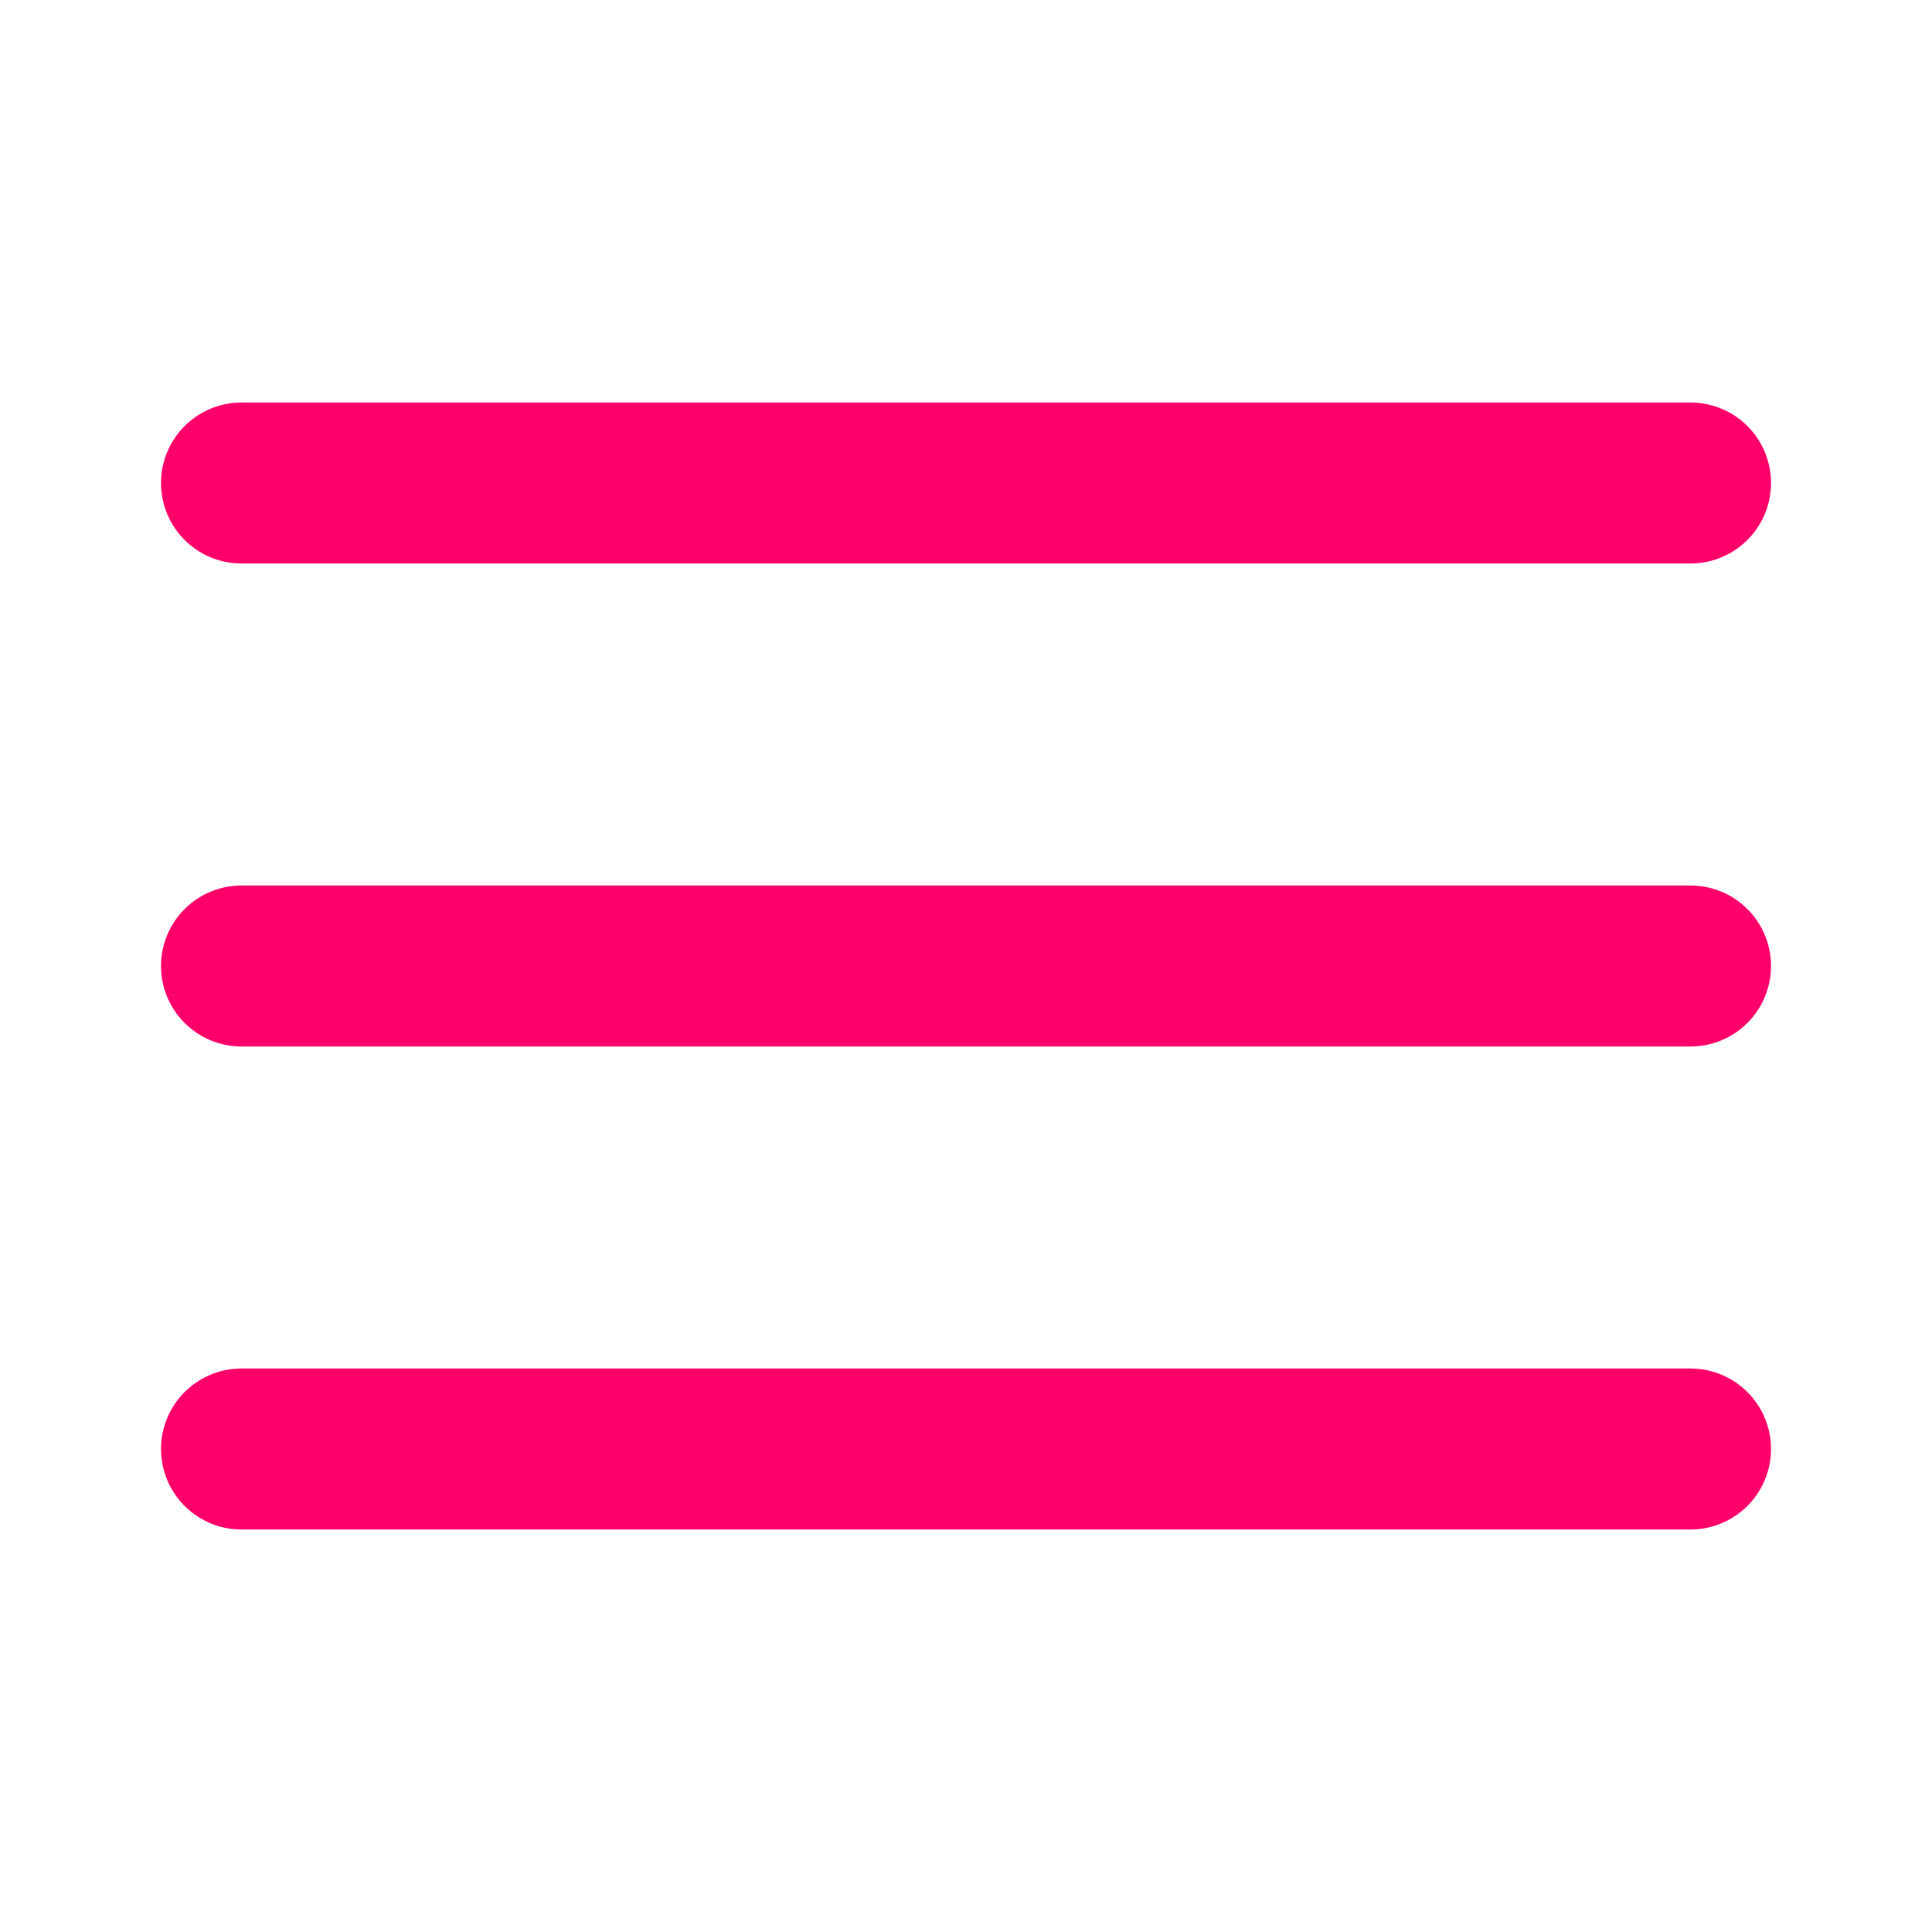
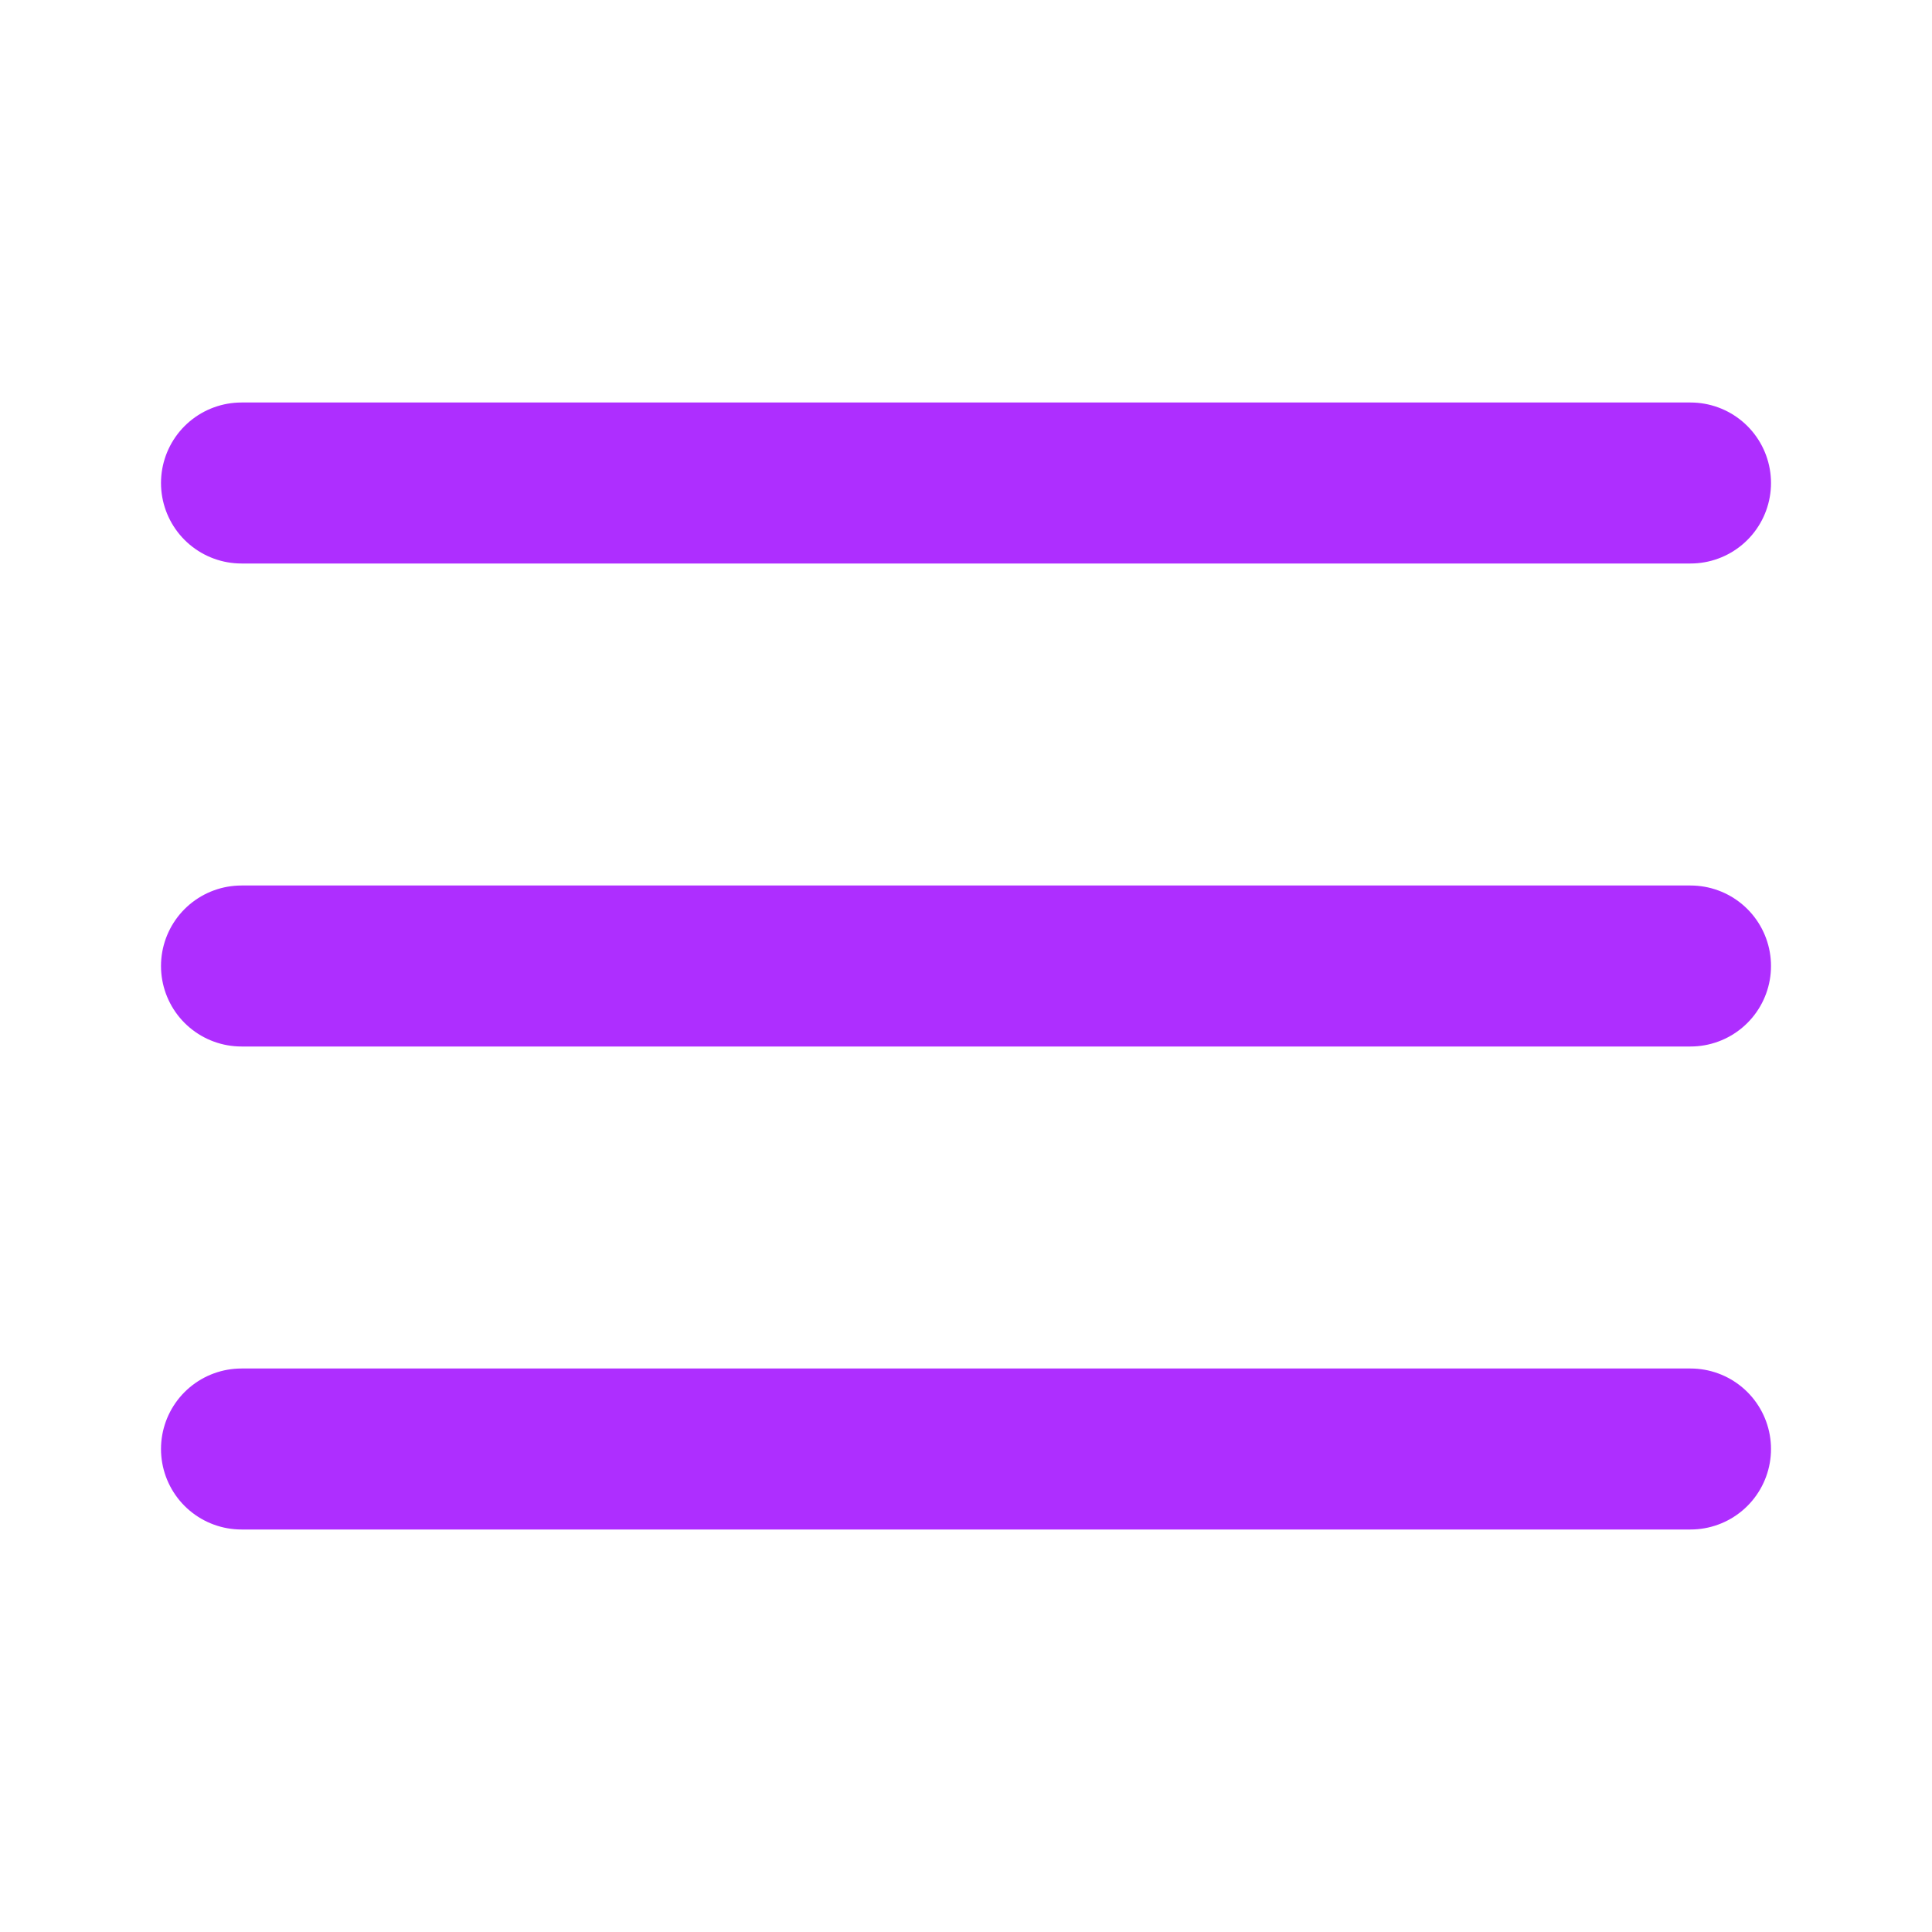
- <svg xmlns="http://www.w3.org/2000/svg" width="24" height="24" viewBox="0 0 24 24" fill="none" stroke="#ff006a" stroke-width="2" stroke-linecap="round" stroke-linejoin="round" class="feather feather-menu">
+ <svg xmlns="http://www.w3.org/2000/svg" width="24" height="24" viewBox="0 0 24 24" fill="none" stroke="#AE2EFF" stroke-width="2" stroke-linecap="round" stroke-linejoin="round" class="feather feather-menu">
  <line x1="3" y1="12" x2="21" y2="12" />
  <line x1="3" y1="6" x2="21" y2="6" />
  <line x1="3" y1="18" x2="21" y2="18" />
</svg>
